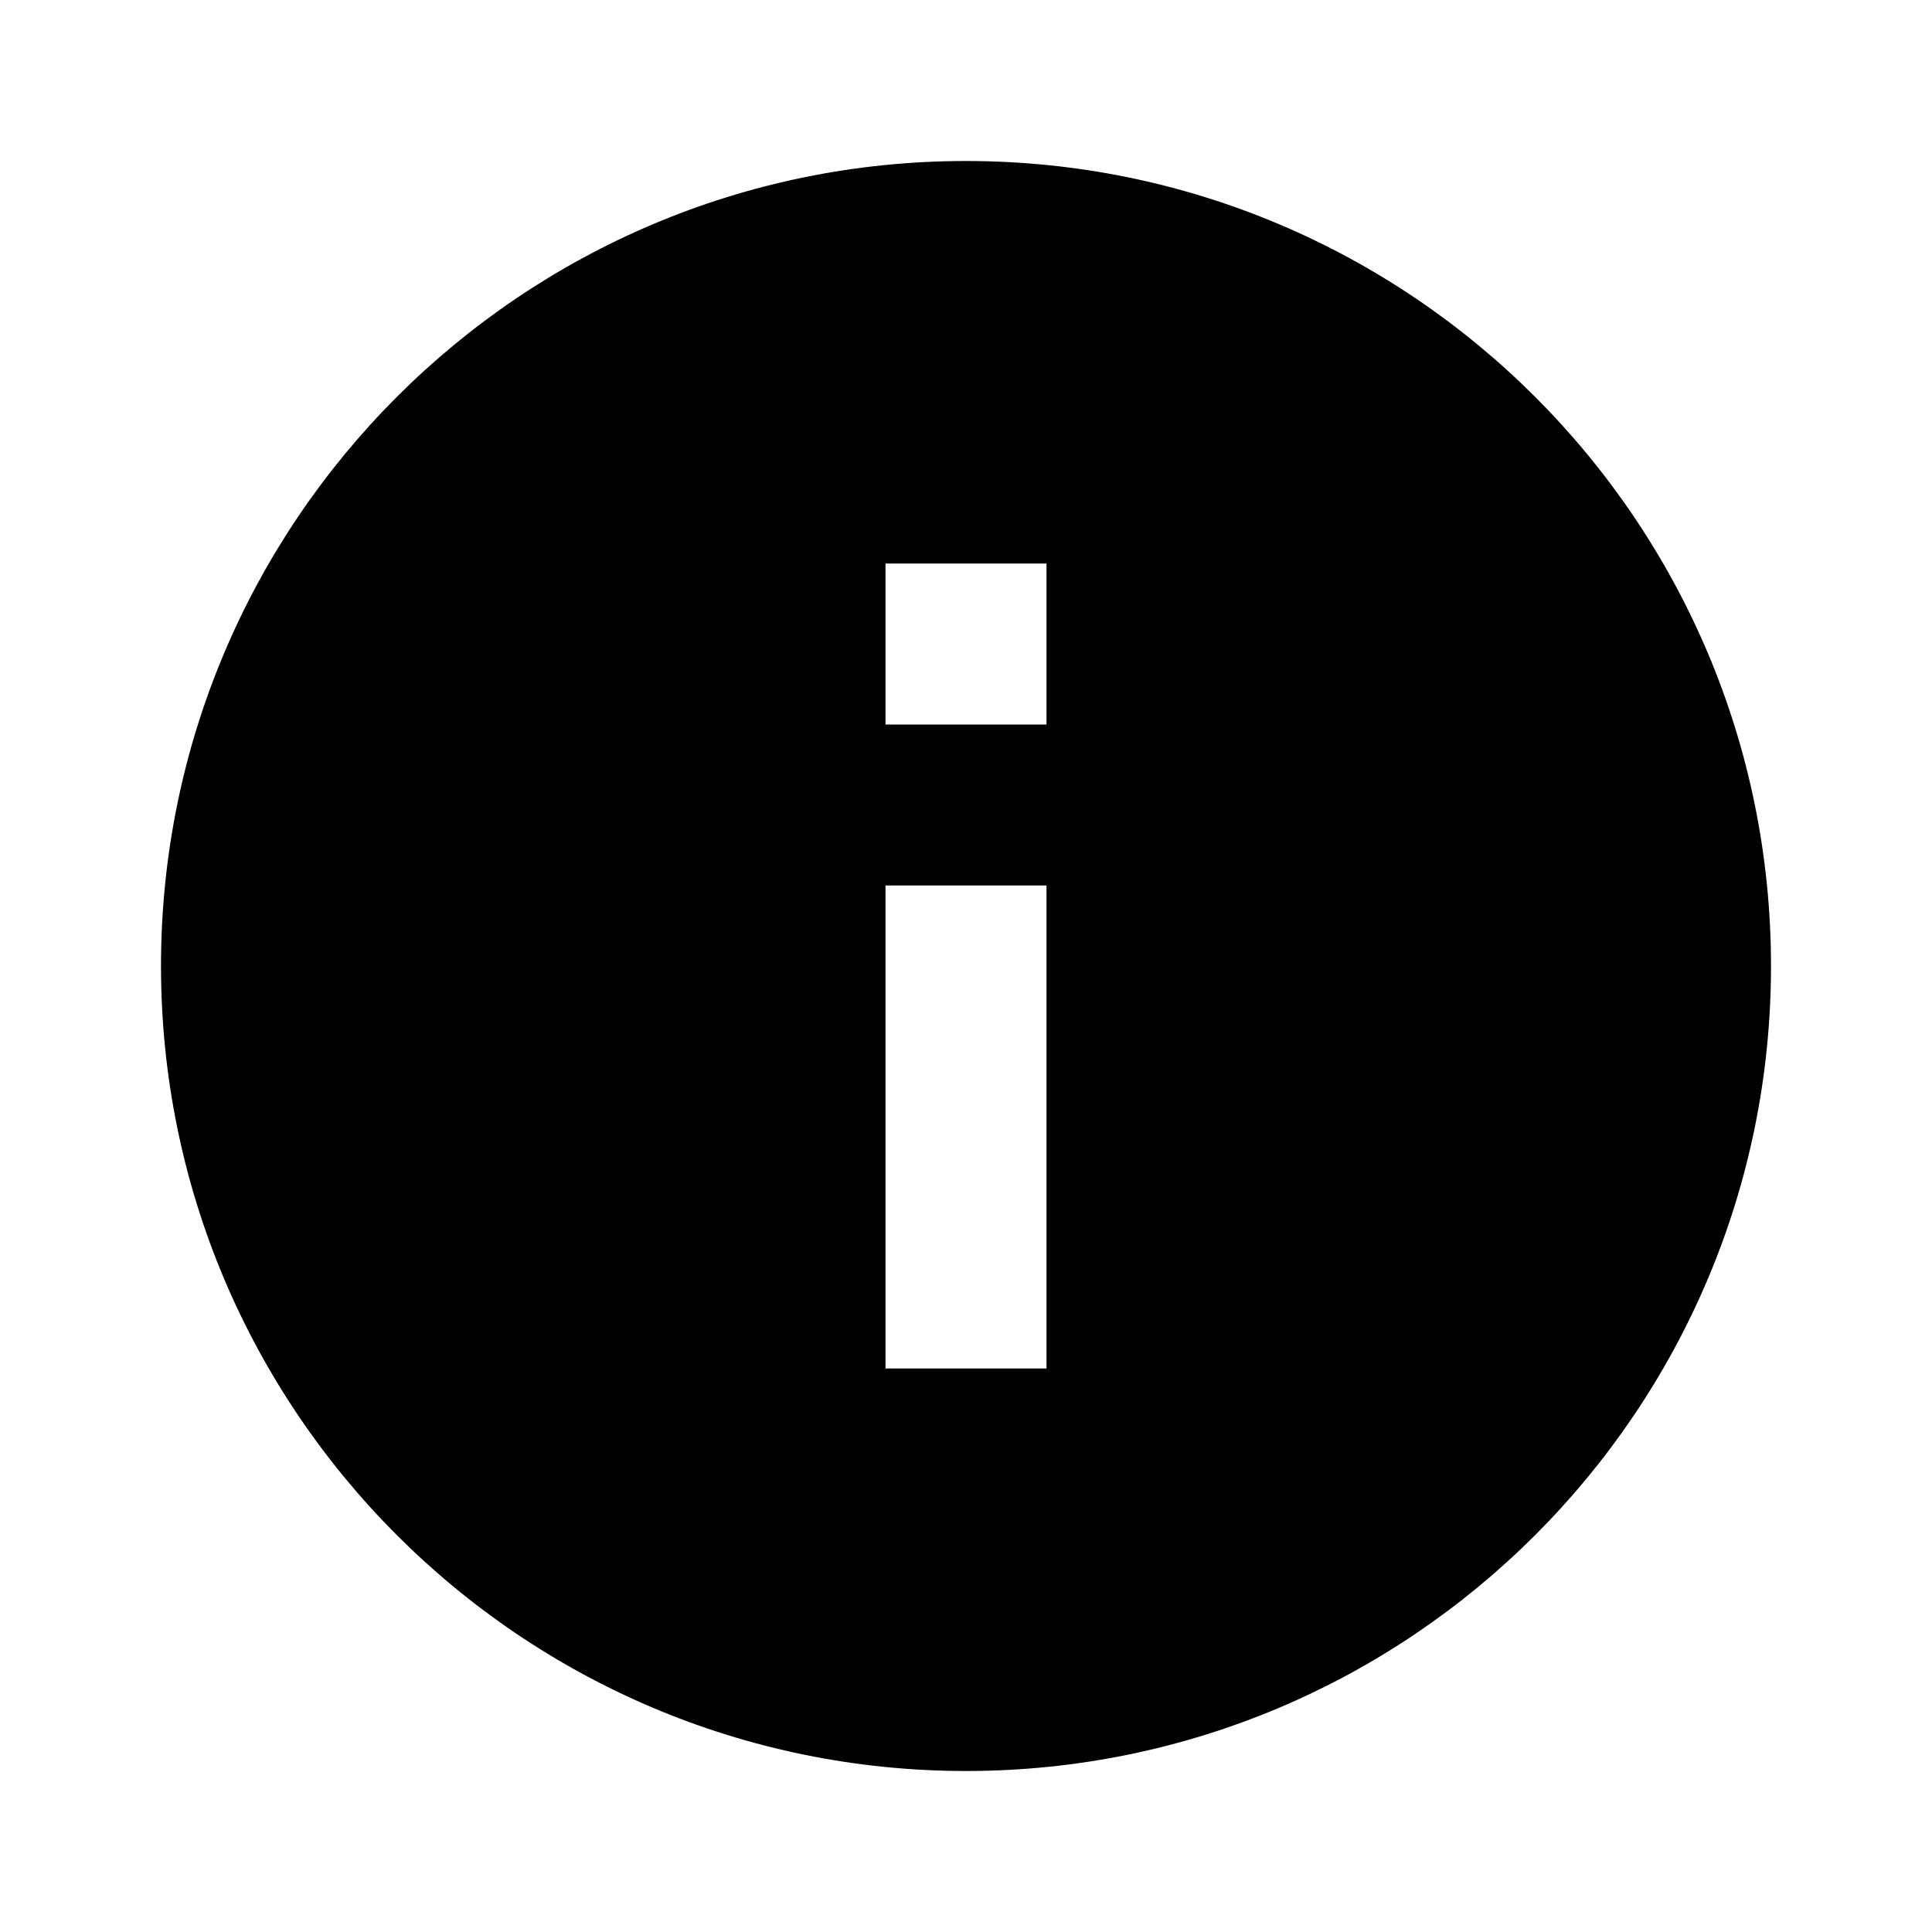
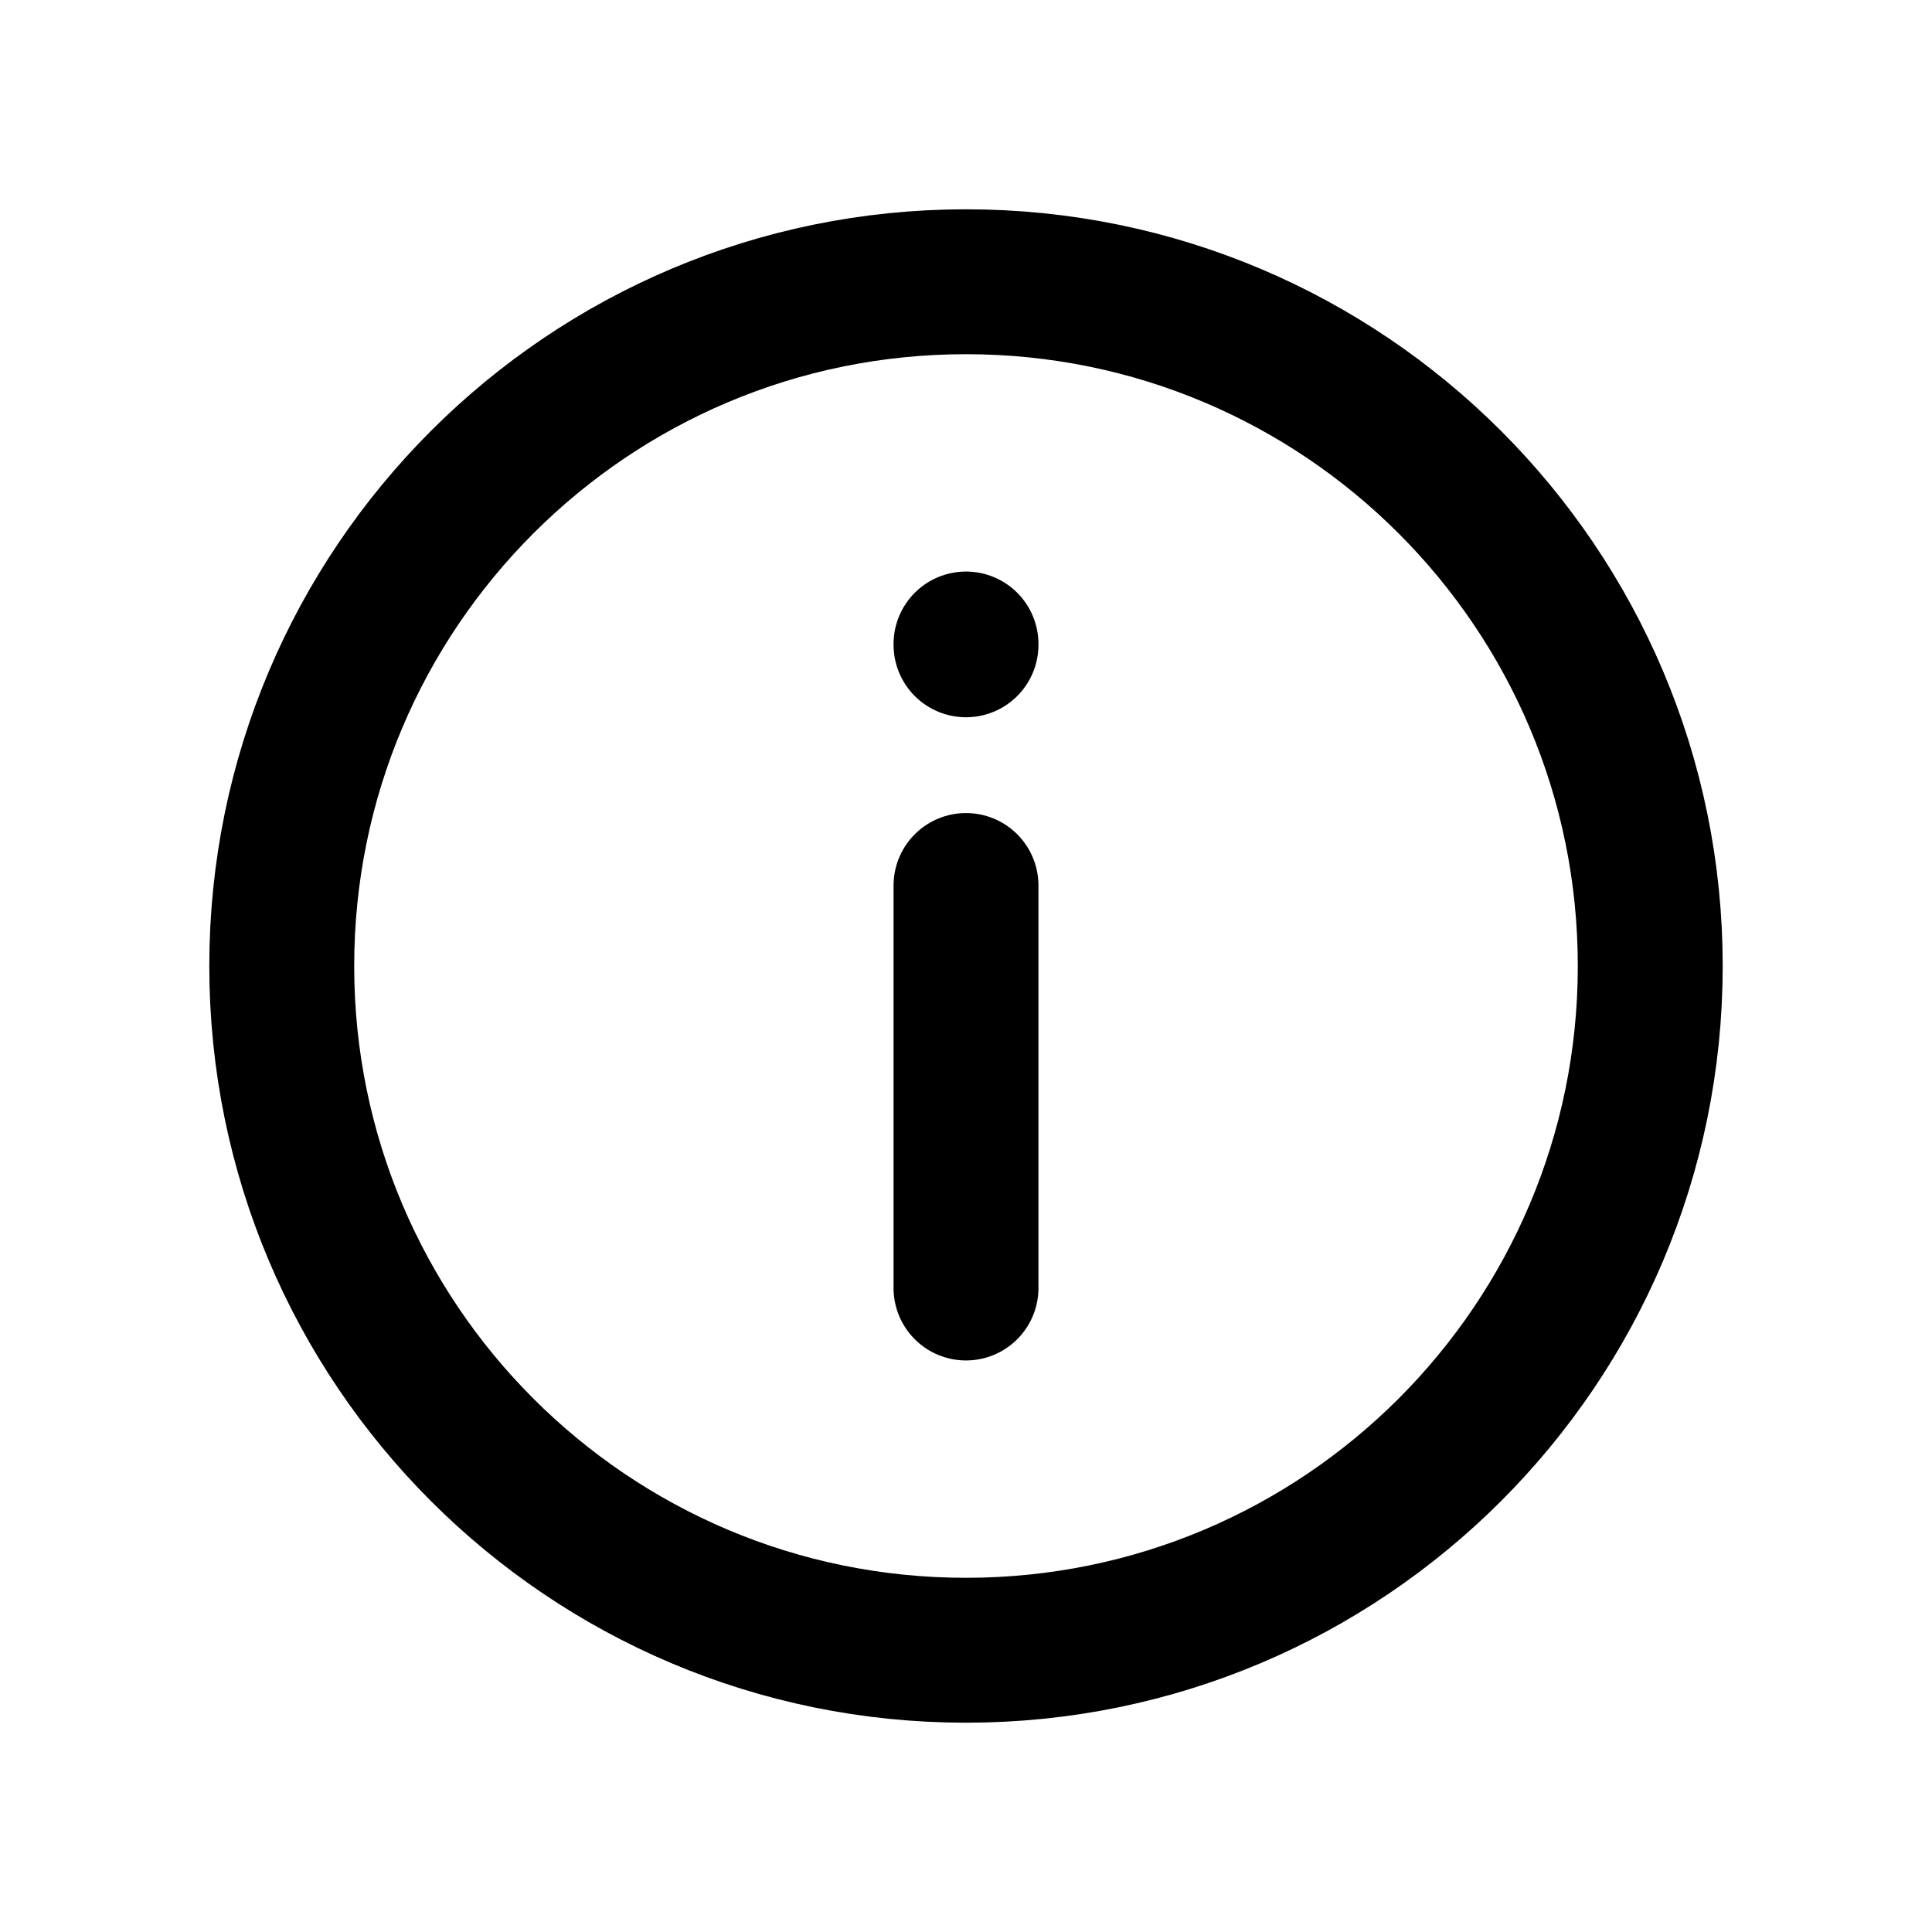
- <svg xmlns="http://www.w3.org/2000/svg" width="24" height="24" viewBox="0 0 24 24" fill="currentColor">
-   <path d="M12 2C6.48 2 2 6.48 2 12s4.48 10 10 10 10-4.48 10-10S17.52 2 12 2zm1 15h-2v-6h2v6zm0-8h-2V7h2v2z" />
+ <svg xmlns="http://www.w3.org/2000/svg" width="24" height="24" viewBox="0 0 24 24" fill="none" stroke="#000" stroke-width="1.8" stroke-linecap="round" stroke-linejoin="round">
+   <path d="M3.5 12a8.5 8.5 0 1 1 17.0 0a8.5 8.5 0 1 1 -17.0 0M12 11v5M12 8v.01" />
</svg>
